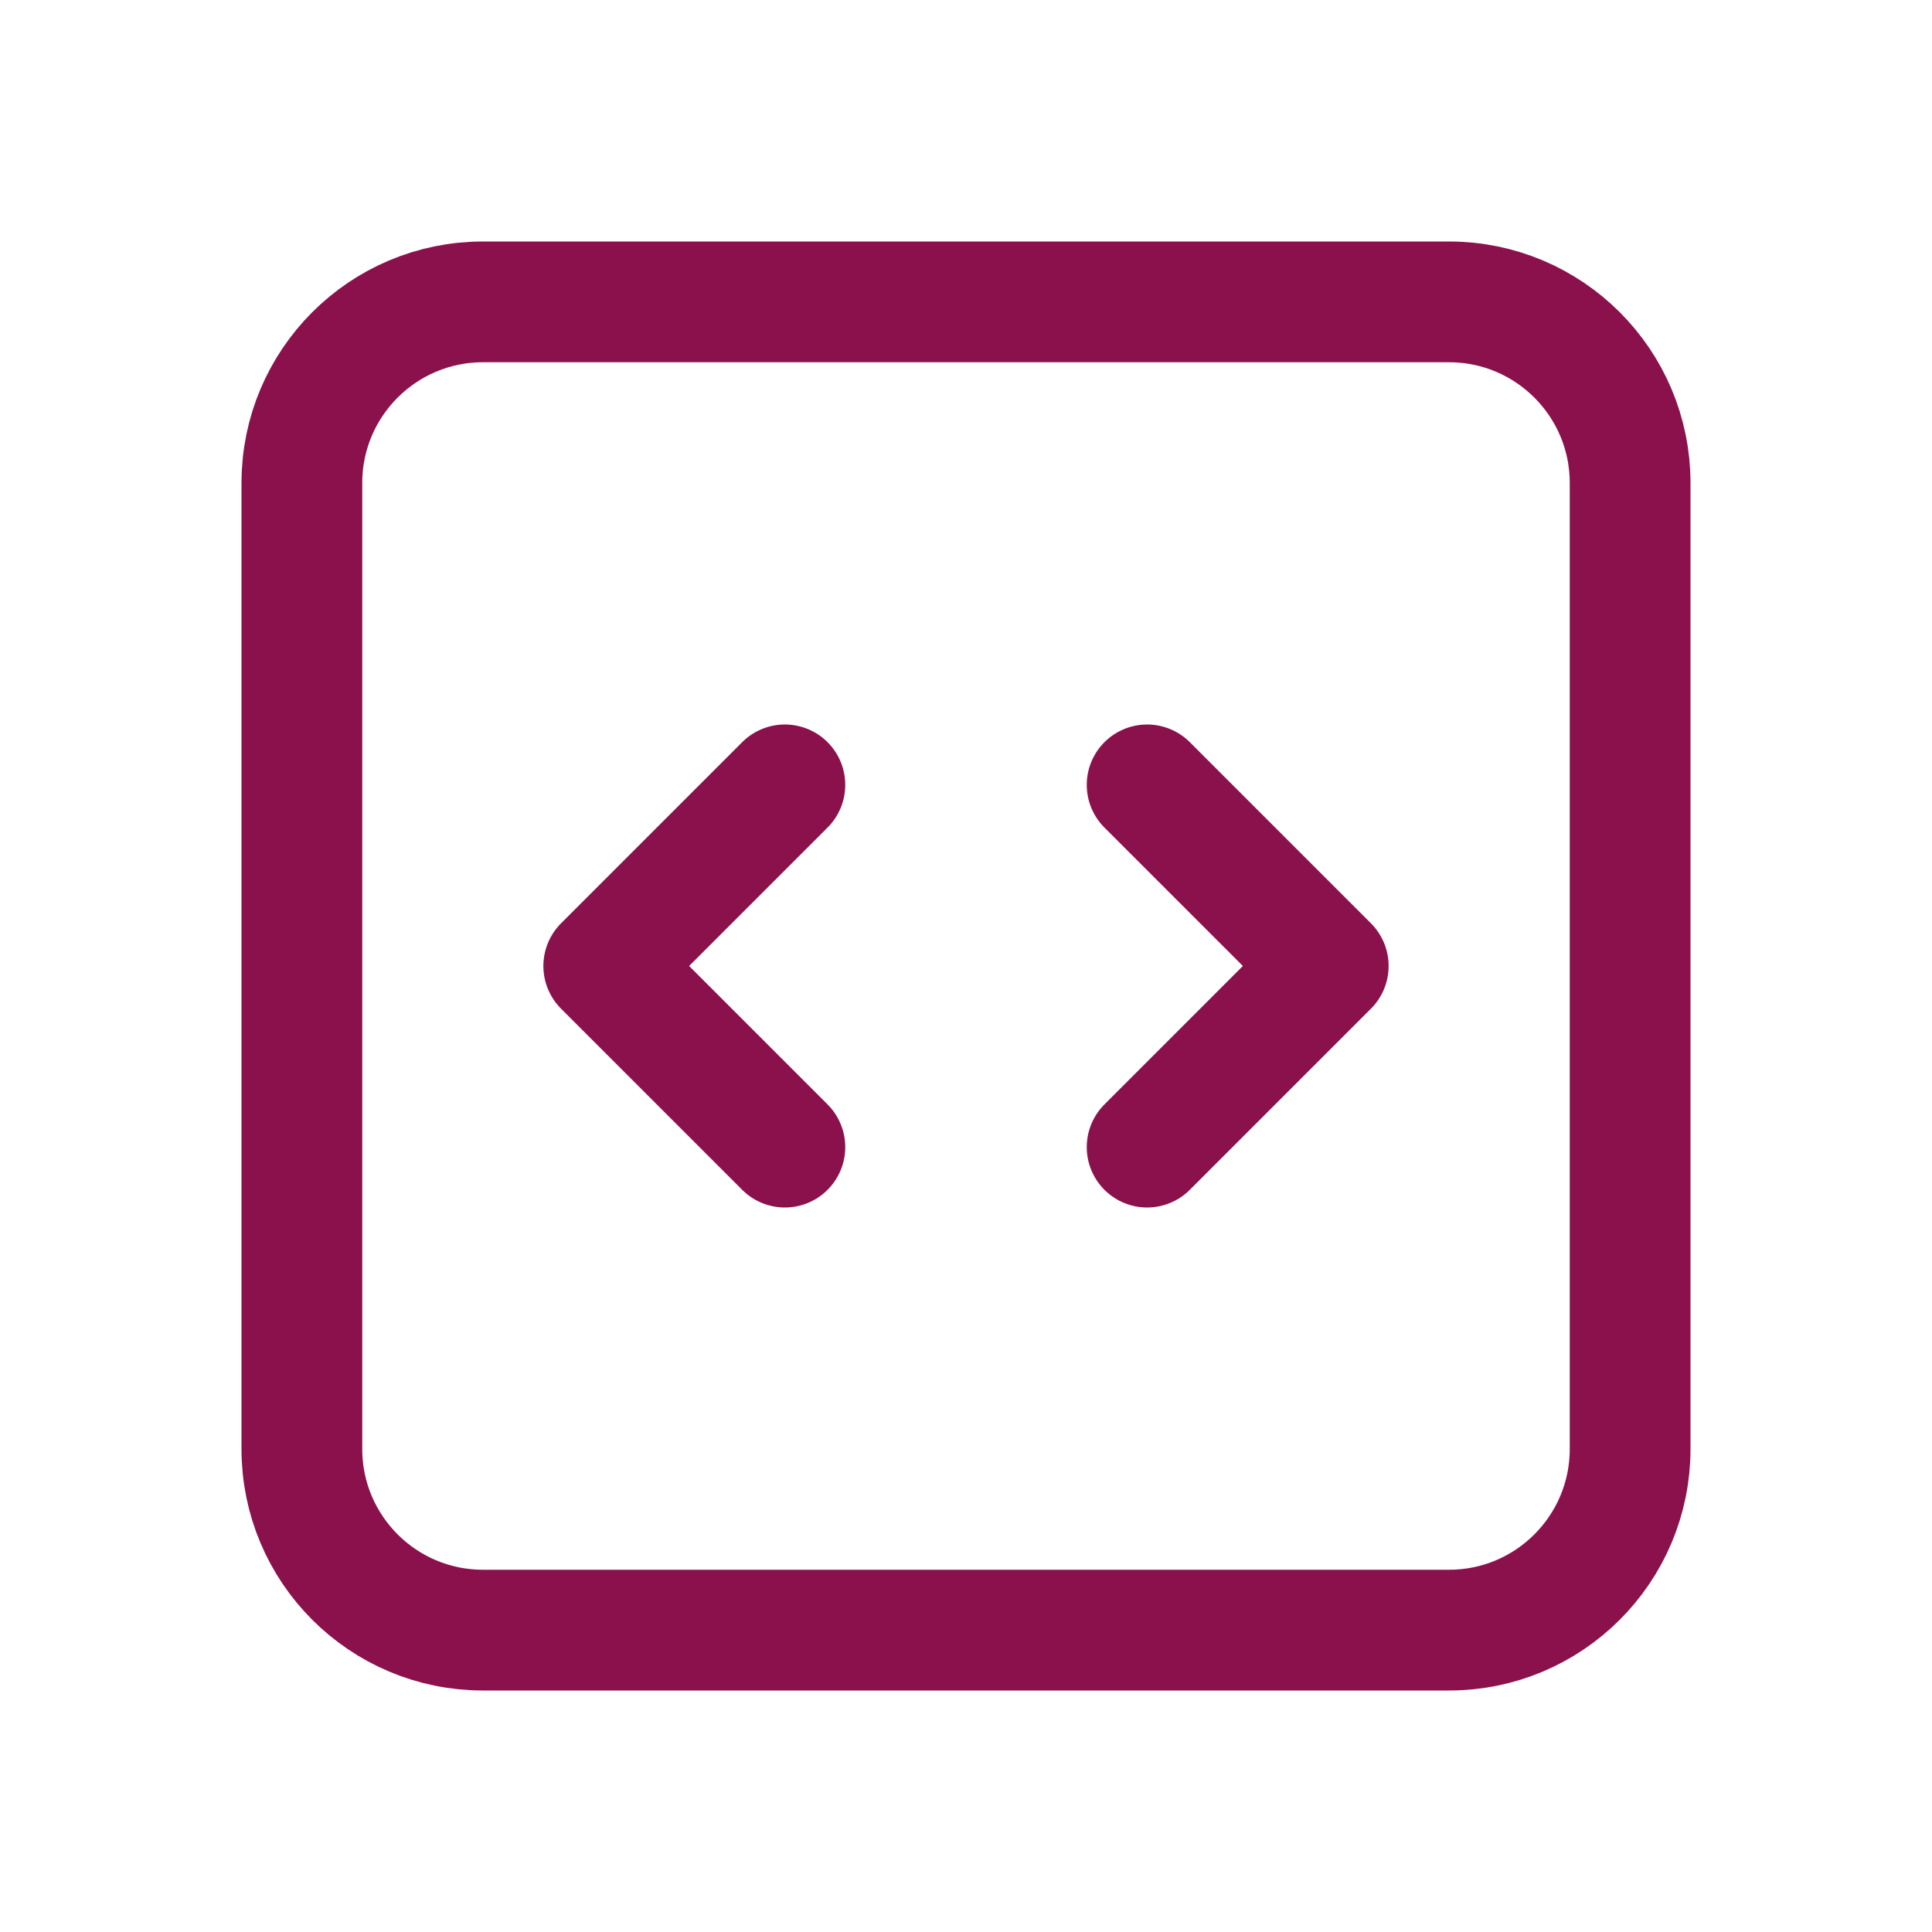
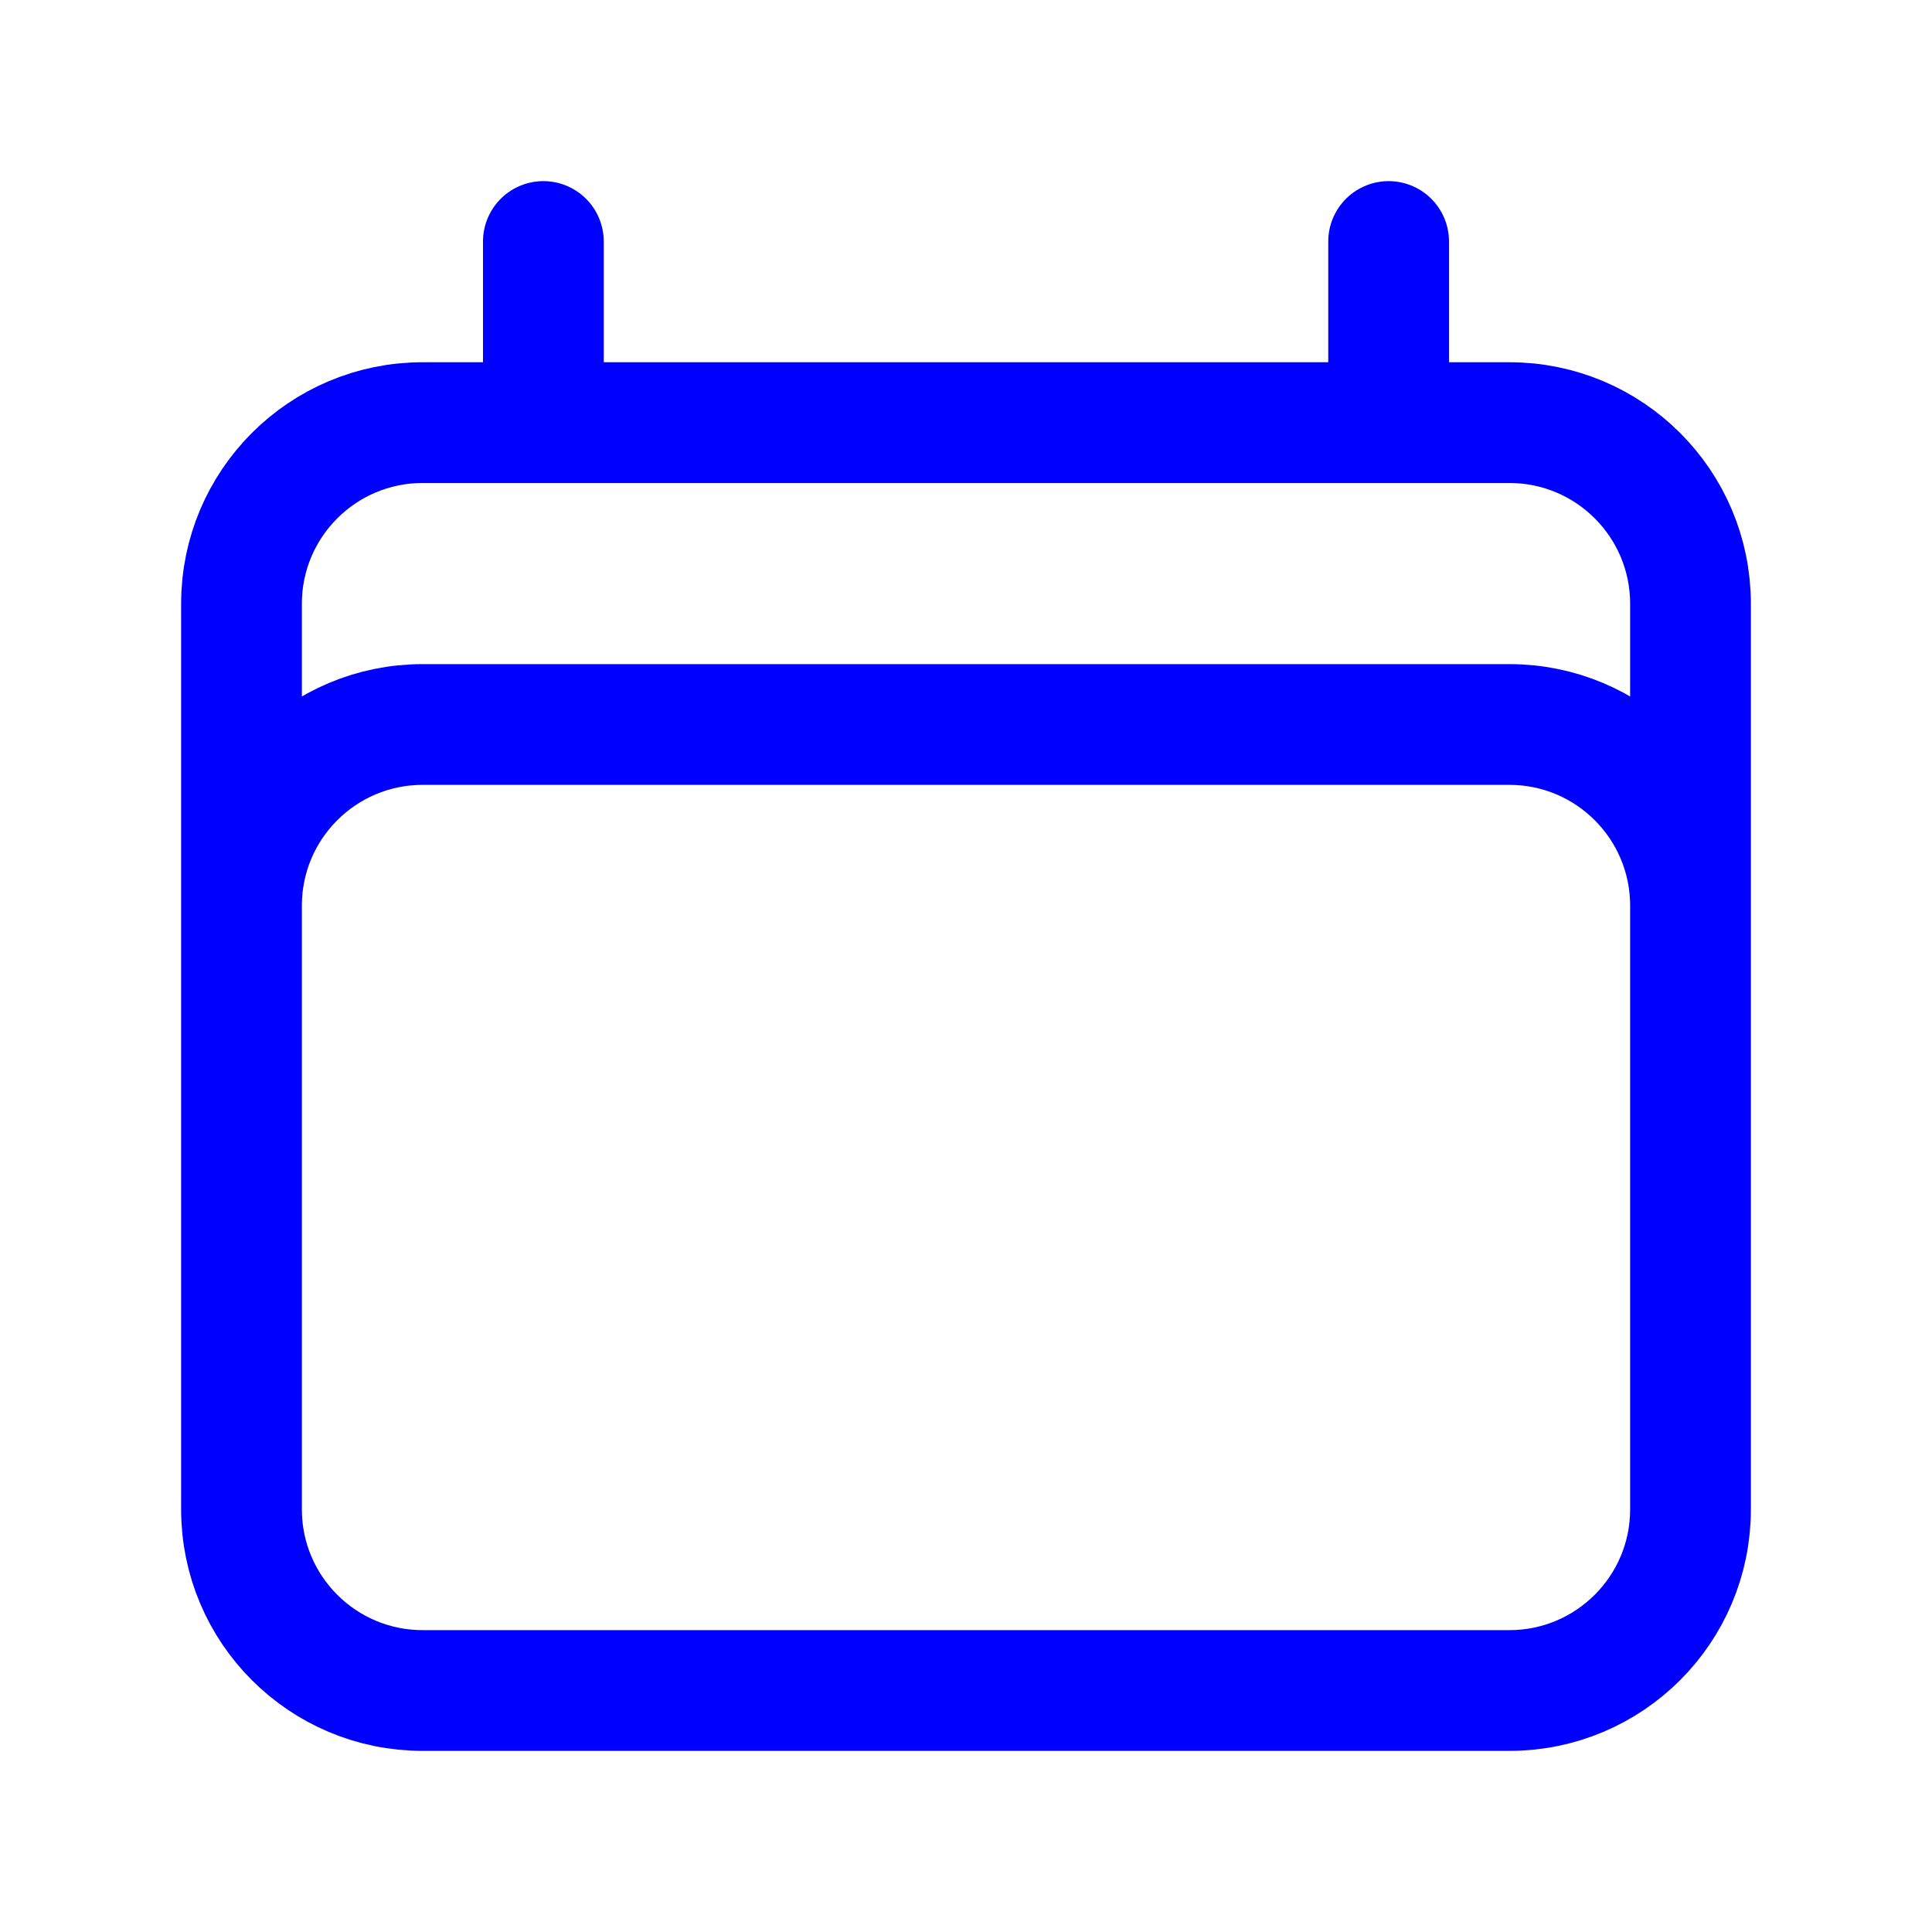
- <svg xmlns="http://www.w3.org/2000/svg" style="color:#8a114b;" fill="none" viewBox="0 0 24 24" stroke-width="1.5" stroke="currentColor" class="w-6 h-6">
-   <path stroke-linecap="round" stroke-linejoin="round" d="M14.25 9.75L16.5 12l-2.25 2.25m-4.5 0L7.5 12l2.25-2.25M6 20.25h12A2.25 2.25 0 0020.25 18V6A2.25 2.25 0 0018 3.75H6A2.25 2.25 0 003.75 6v12A2.25 2.25 0 006 20.25z" />
+ <svg xmlns="http://www.w3.org/2000/svg" style="color:blue;" fill="none" viewBox="0 0 24 24" stroke-width="1.5" stroke="currentColor" class="w-6 h-6">
+   <path stroke-linecap="round" stroke-linejoin="round" d="M6.75 3v2.25M17.25 3v2.25M3 18.75V7.5a2.25 2.25 0 012.25-2.25h13.5A2.25 2.25 0 0121 7.5v11.25m-18 0A2.25 2.25 0 005.25 21h13.5A2.25 2.25 0 0021 18.75m-18 0v-7.5A2.25 2.25 0 015.25 9h13.5A2.25 2.25 0 0121 11.25v7.5" />
</svg>
